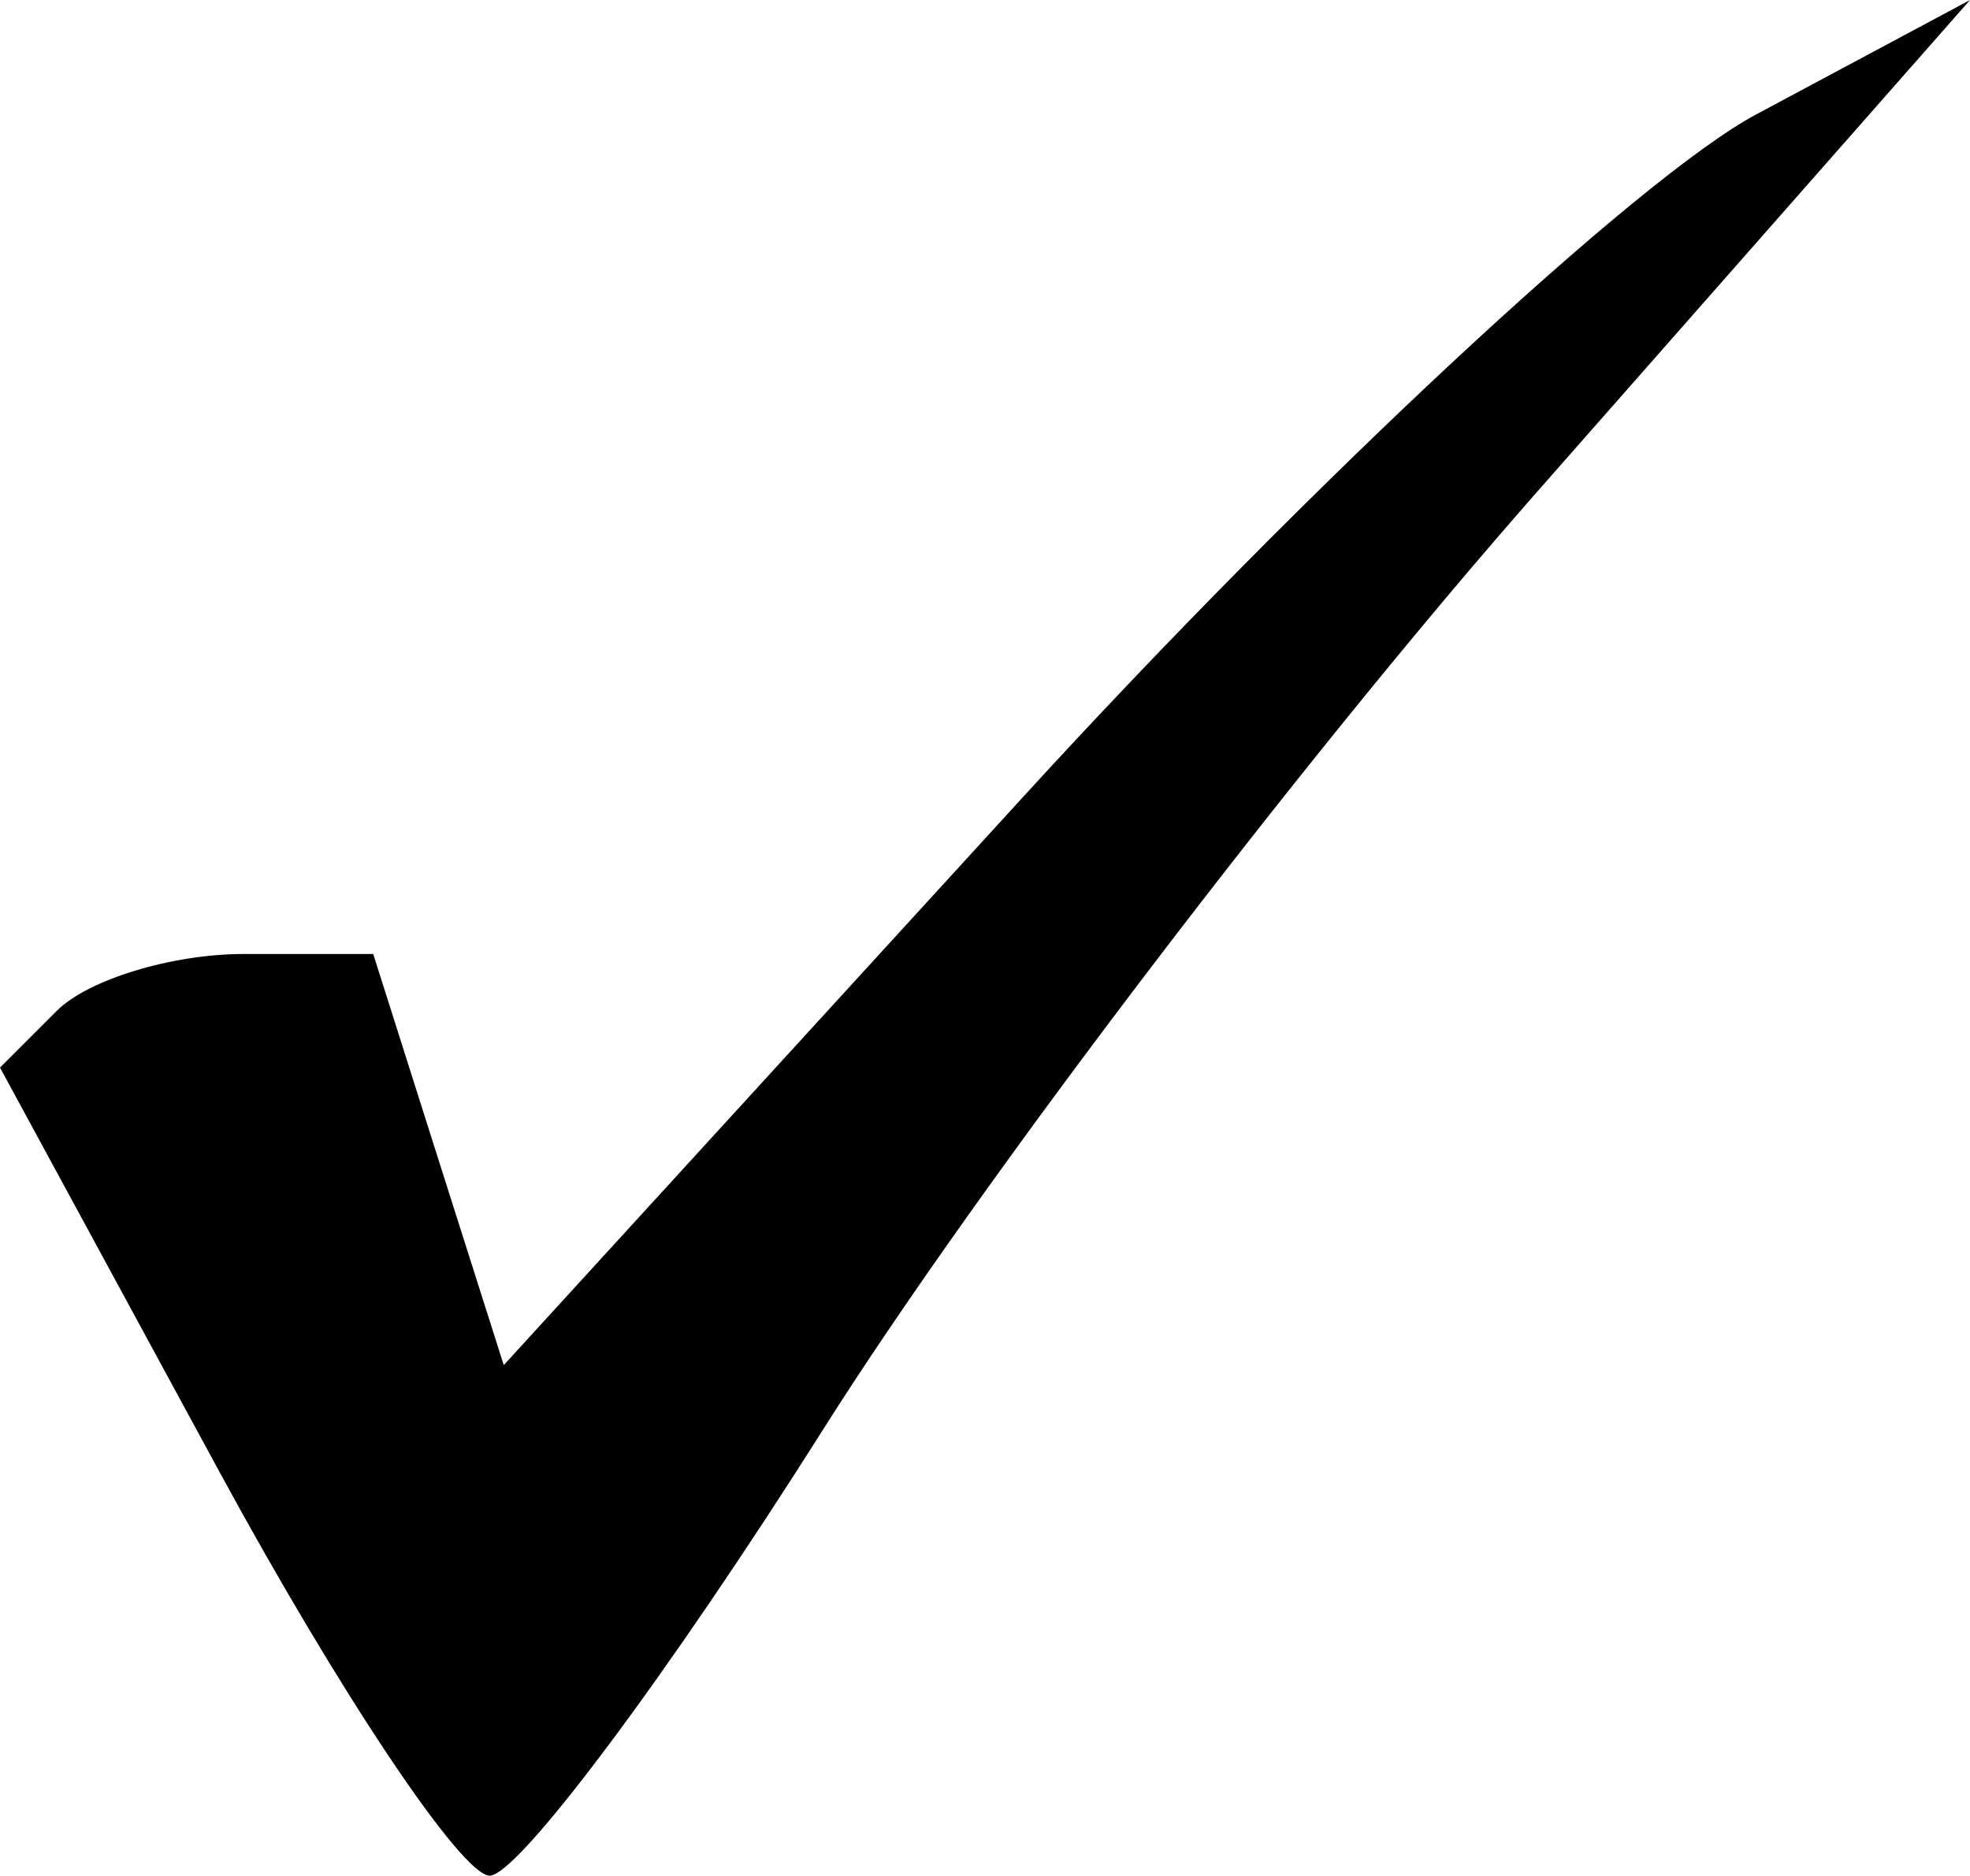
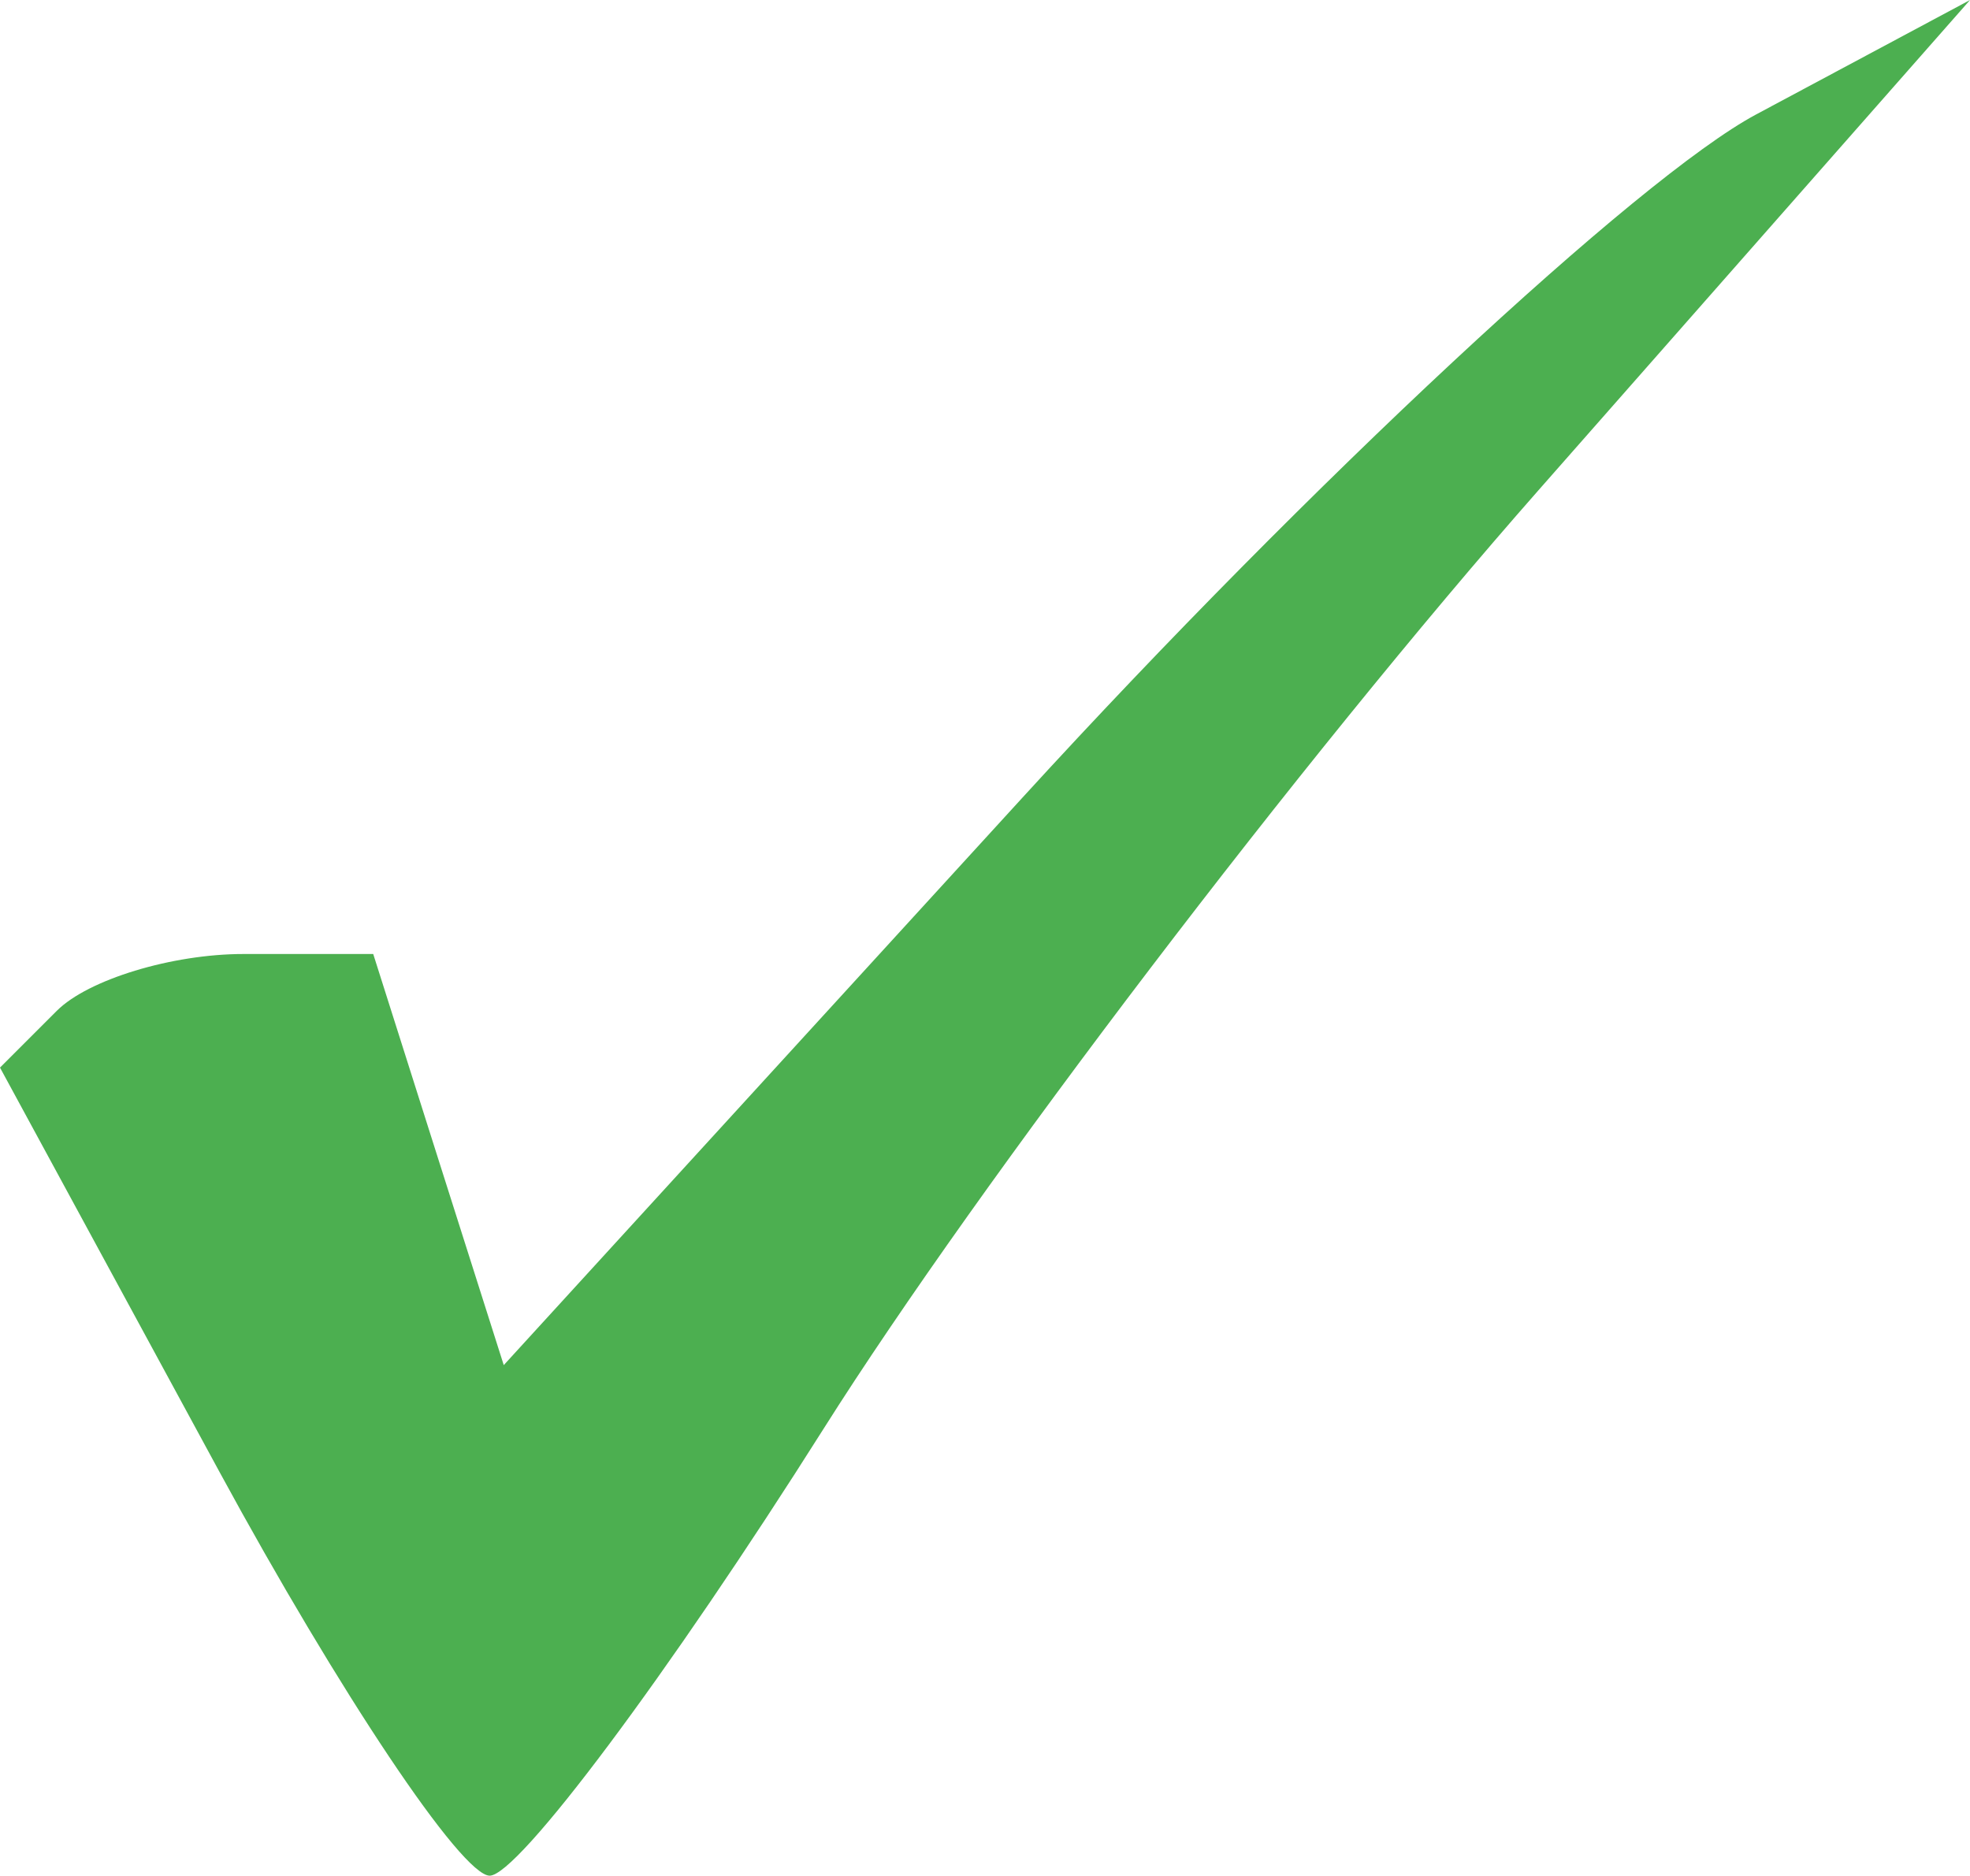
<svg xmlns="http://www.w3.org/2000/svg" width="19.213" height="18.295" id="svg2" version="1.0">
  <defs id="defs4" />
  <g id="layer1" transform="translate(-192.905,-516.0206)">
-     <path style="fill:#000000" d="M 197.68,534.316 C 197.405,534.312 196.218,532.537 195.042,530.371 L 192.905,526.434 L 193.459,525.88 C 193.764,525.575 194.583,525.326 195.279,525.326 L 196.545,525.326 L 197.181,527.331 L 197.818,529.336 L 202.882,523.795 C 205.668,520.747 208.885,517.751 210.032,517.137 L 212.118,516.021 L 207.909,520.803 C 205.594,523.433 202.457,527.551 200.939,529.954 C 199.422,532.356 197.955,534.319 197.68,534.316 z " id="path2223" />
+     <path style="fill:#4caf50" d="M 197.68,534.316 C 197.405,534.312 196.218,532.537 195.042,530.371 L 192.905,526.434 L 193.459,525.88 C 193.764,525.575 194.583,525.326 195.279,525.326 L 196.545,525.326 L 197.181,527.331 L 197.818,529.336 L 202.882,523.795 C 205.668,520.747 208.885,517.751 210.032,517.137 L 212.118,516.021 L 207.909,520.803 C 205.594,523.433 202.457,527.551 200.939,529.954 C 199.422,532.356 197.955,534.319 197.68,534.316 z " id="path2223" />
  </g>
</svg>
